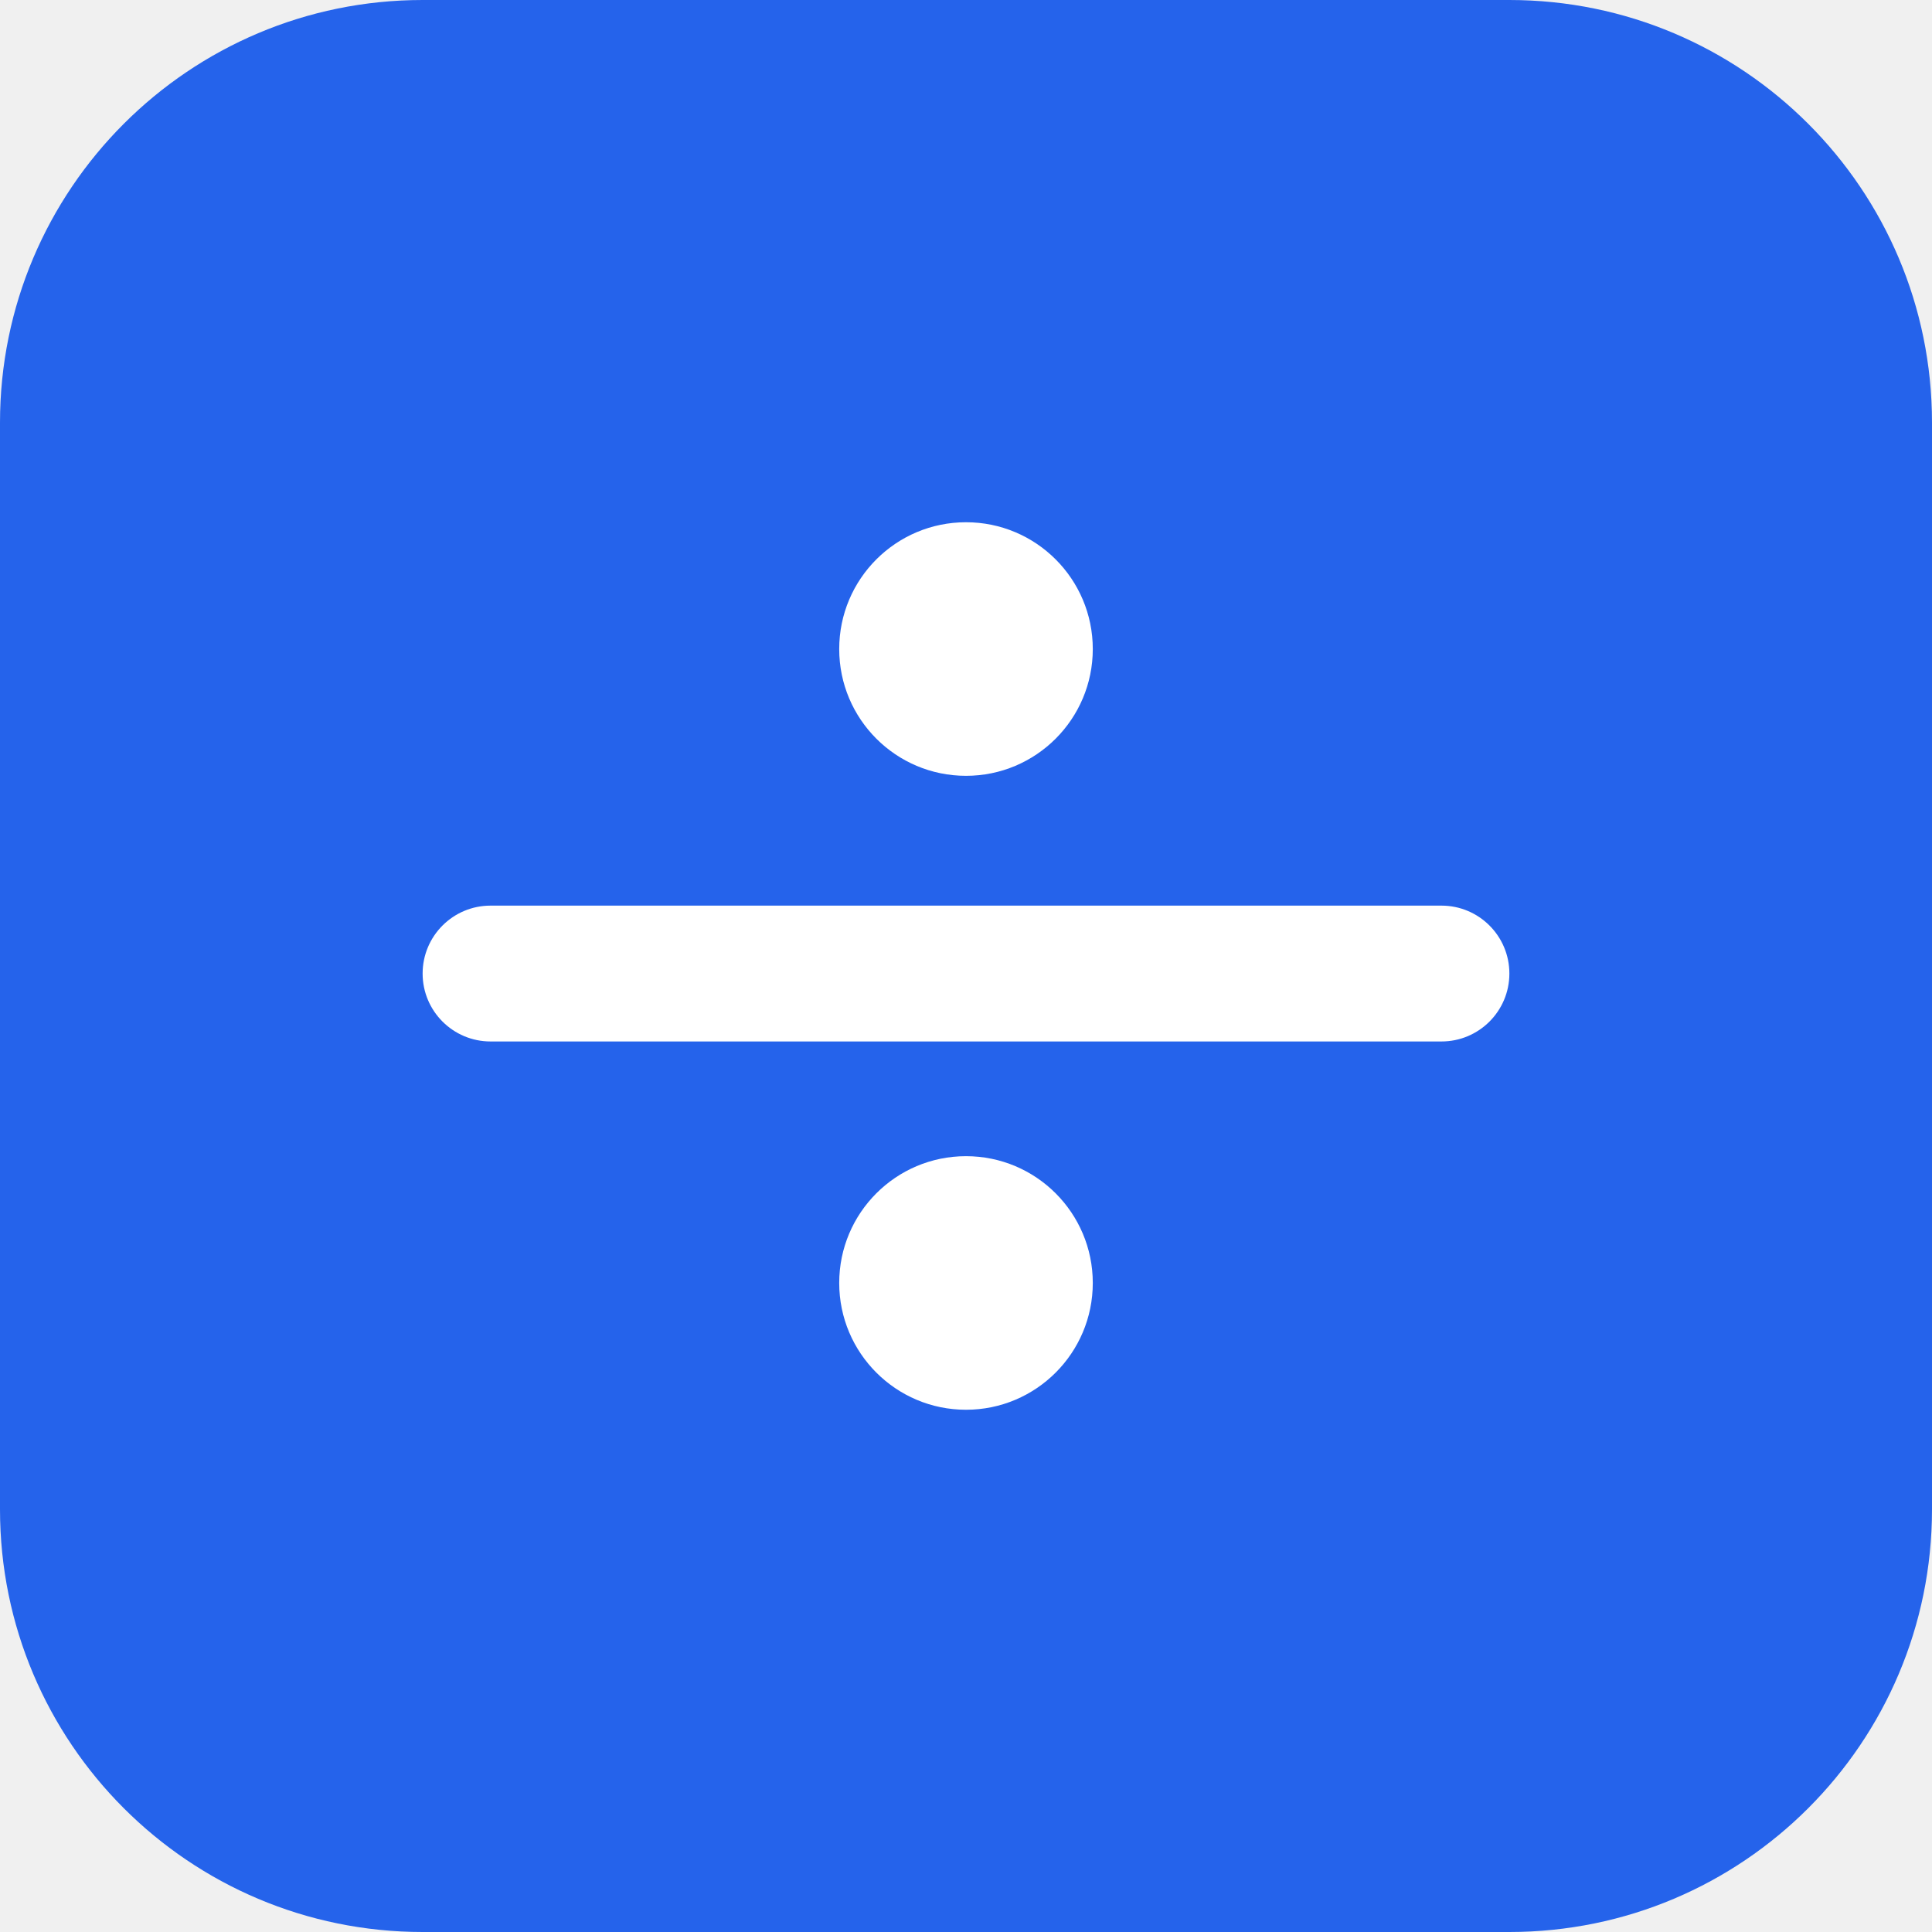
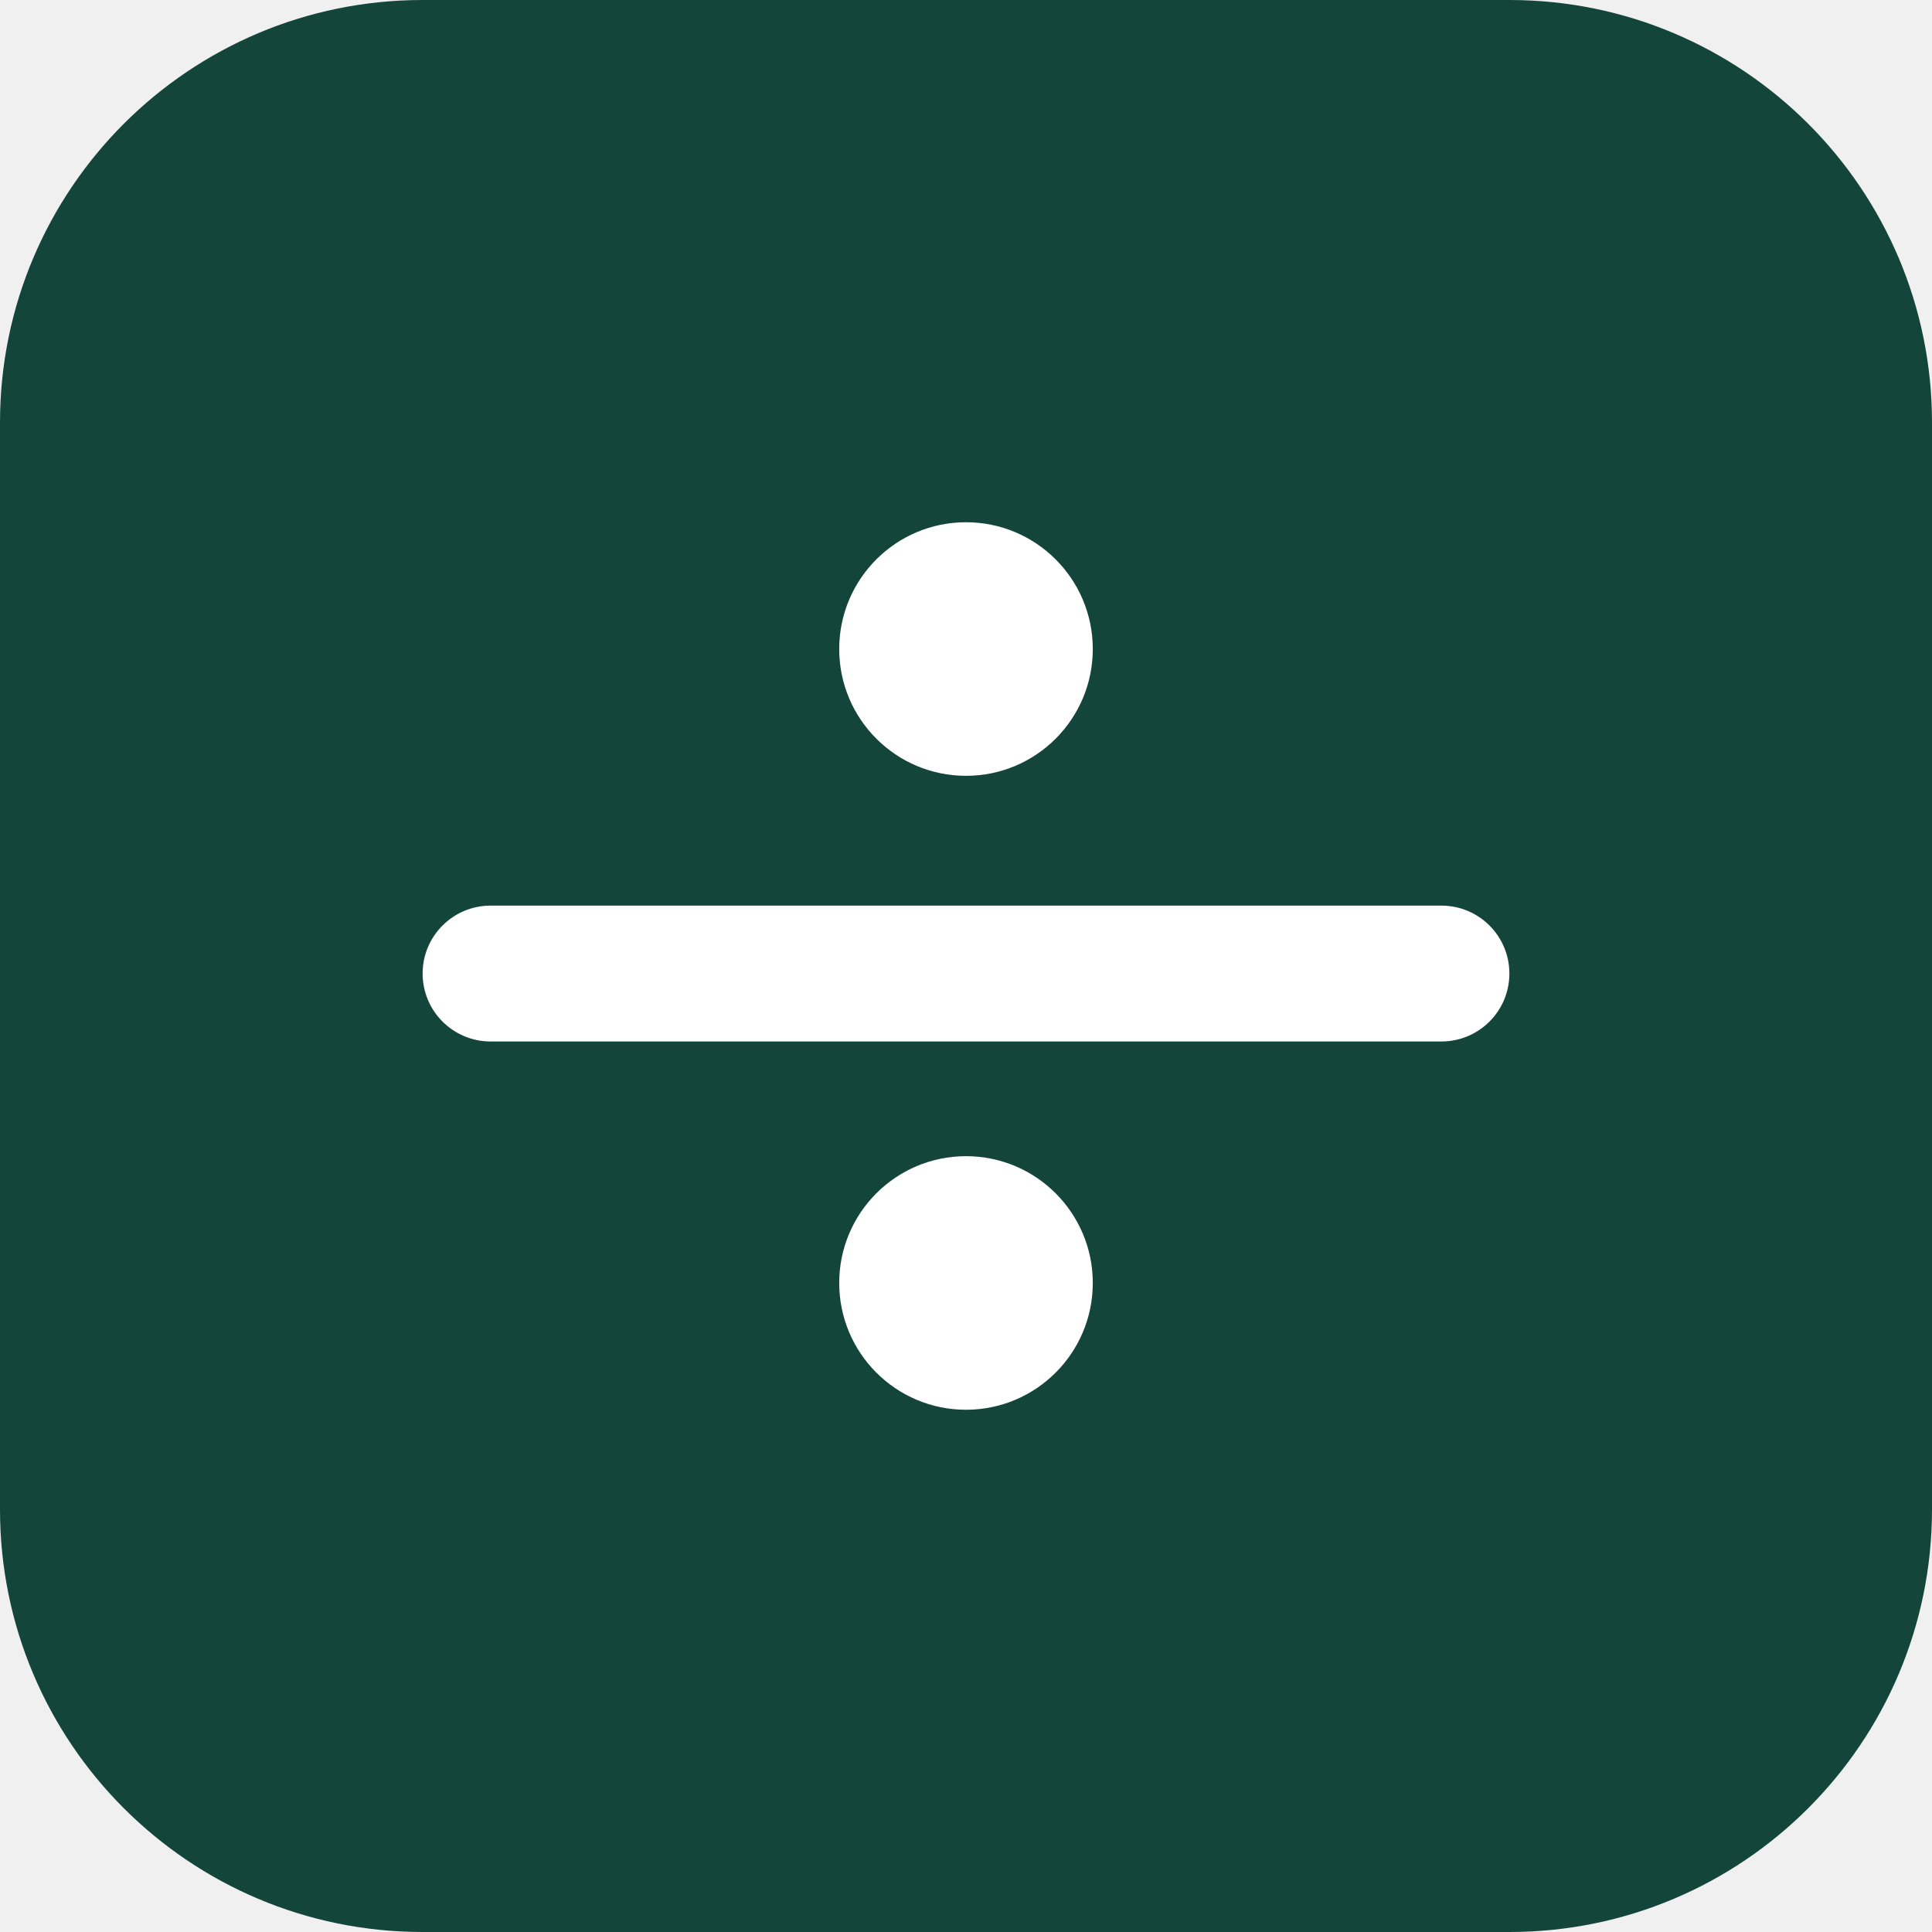
<svg xmlns="http://www.w3.org/2000/svg" viewBox="0 0 64 64">
-   <rect width="64" height="64" rx="14" fill="#2563eb" />
+   <rect width="64" height="64" rx="14" fill="#14453b" />
  <rect x="14" y="30" width="36" height="4.5" rx="2.25" fill="#fff" />
  <circle cx="32" cy="21.5" r="4.2" fill="#fff" />
  <circle cx="32" cy="42.5" r="4.2" fill="#fff" />
</svg>
